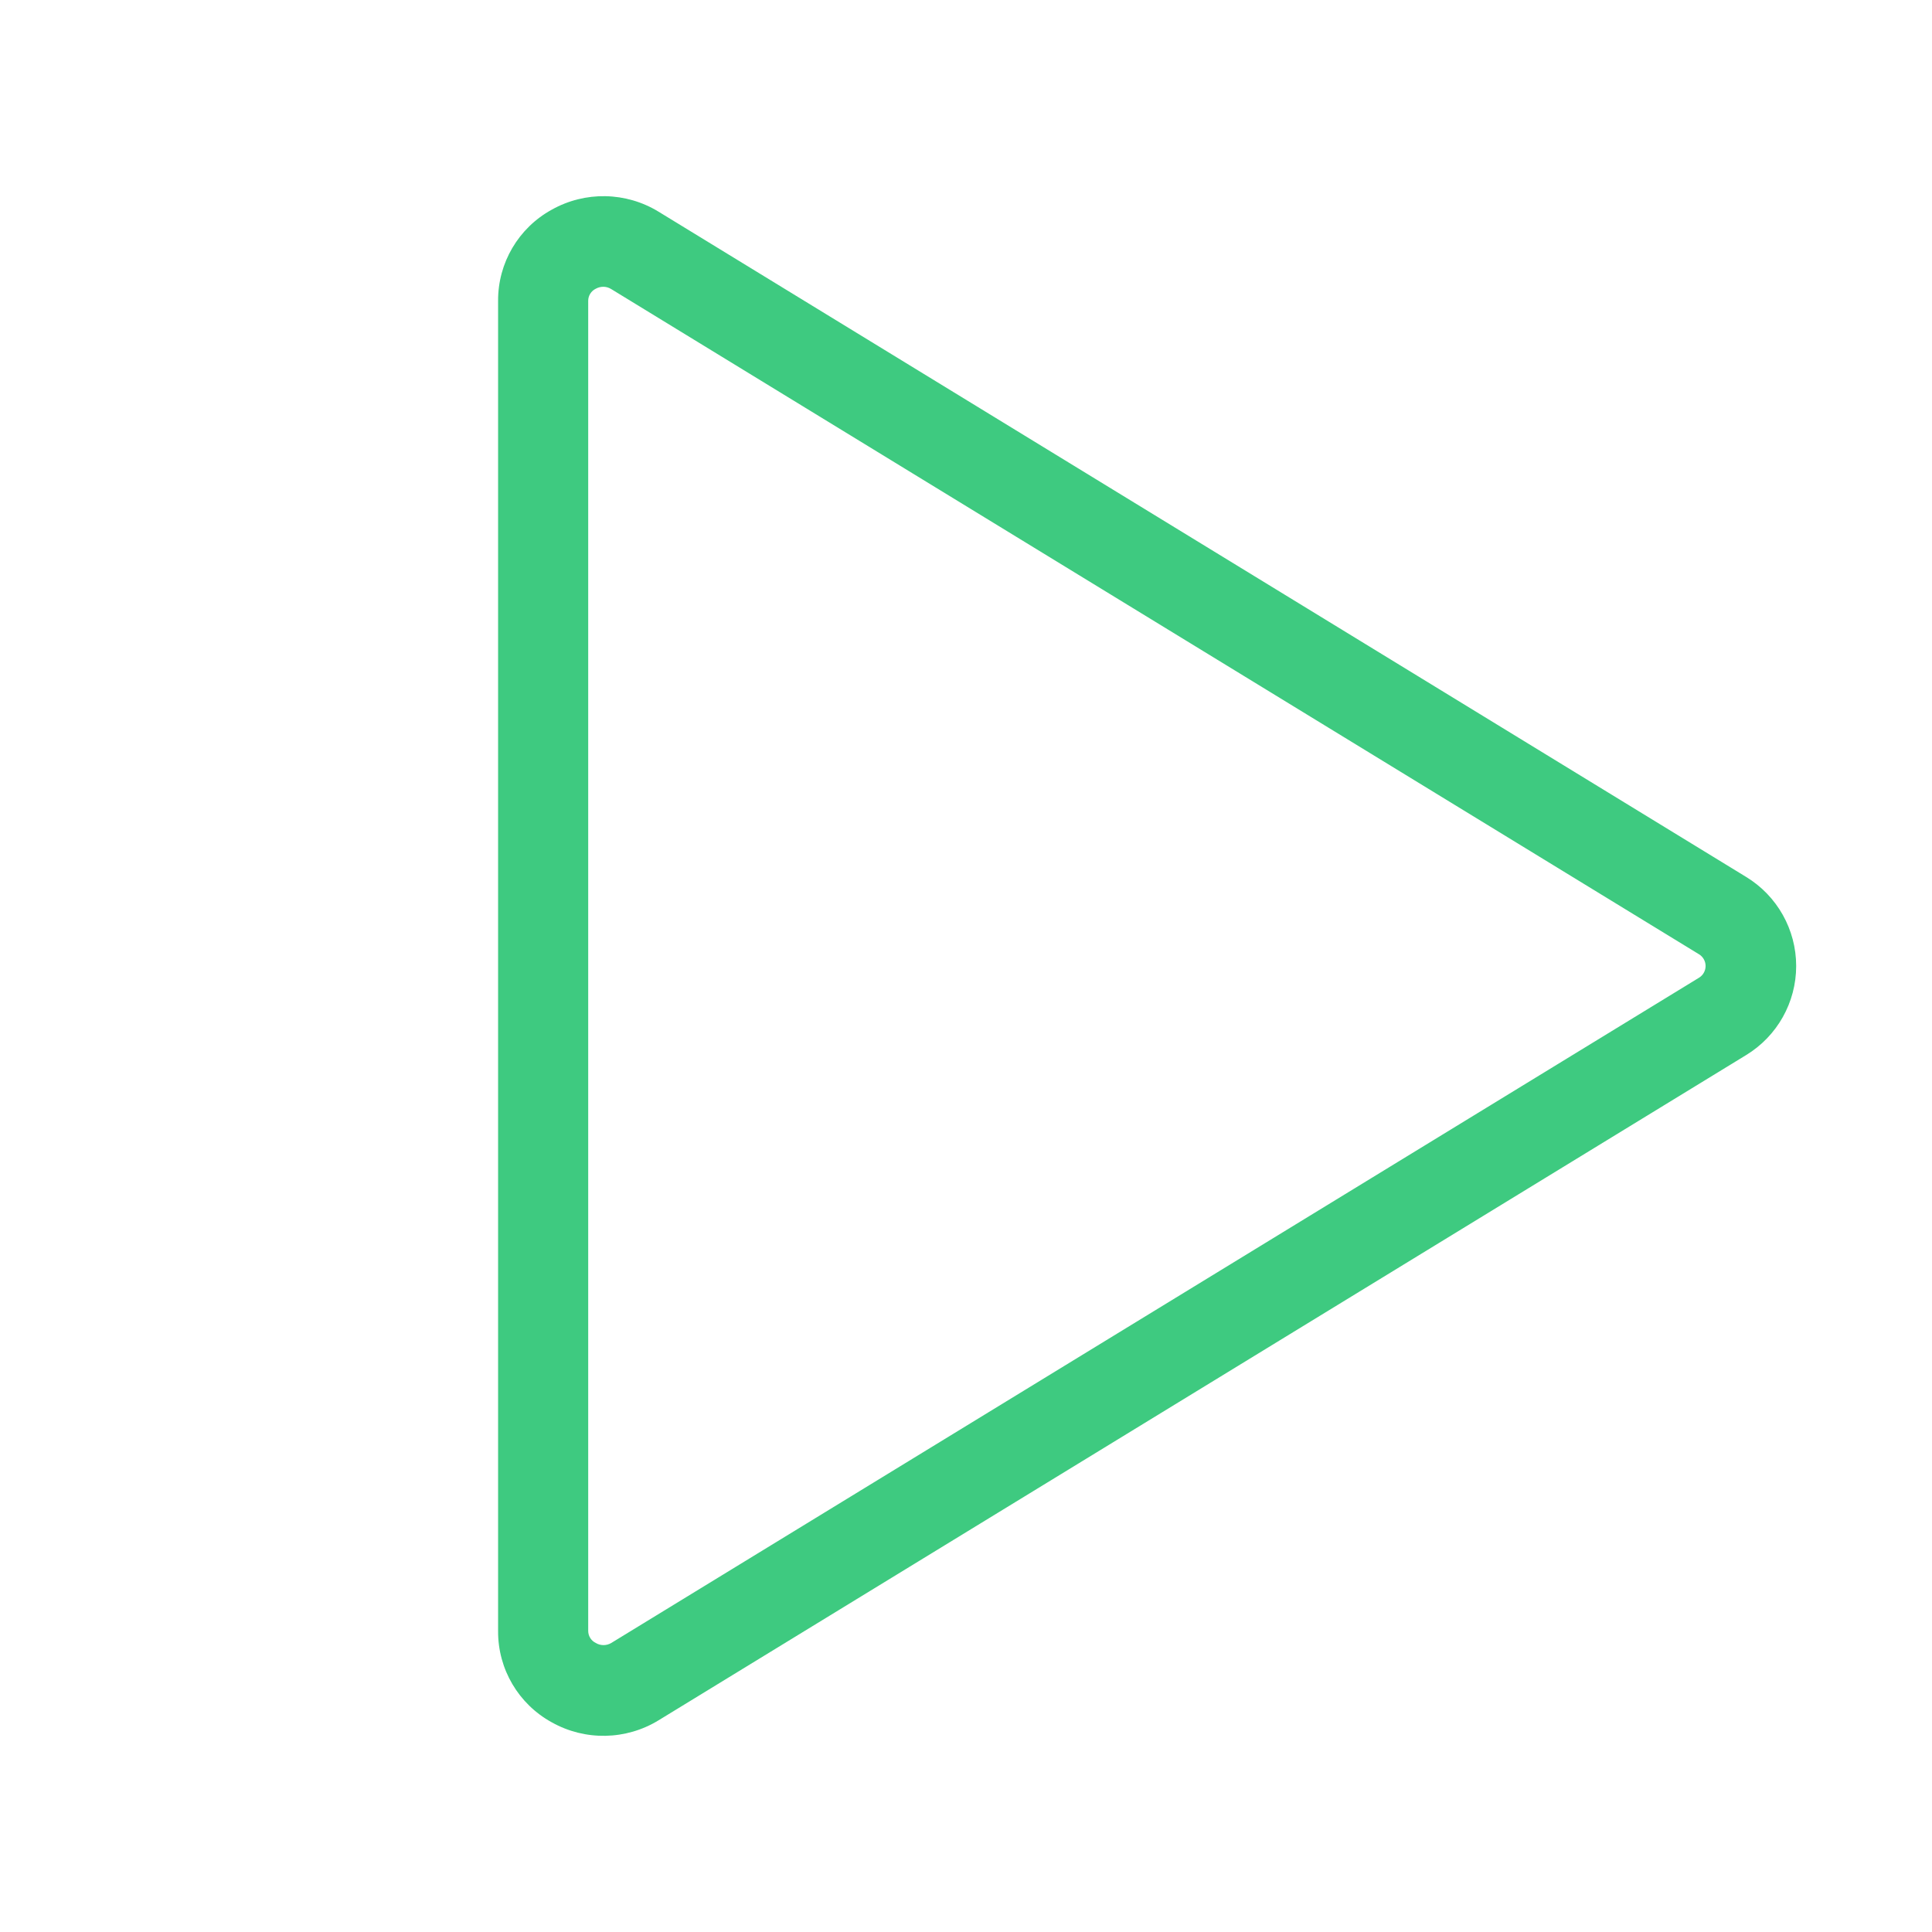
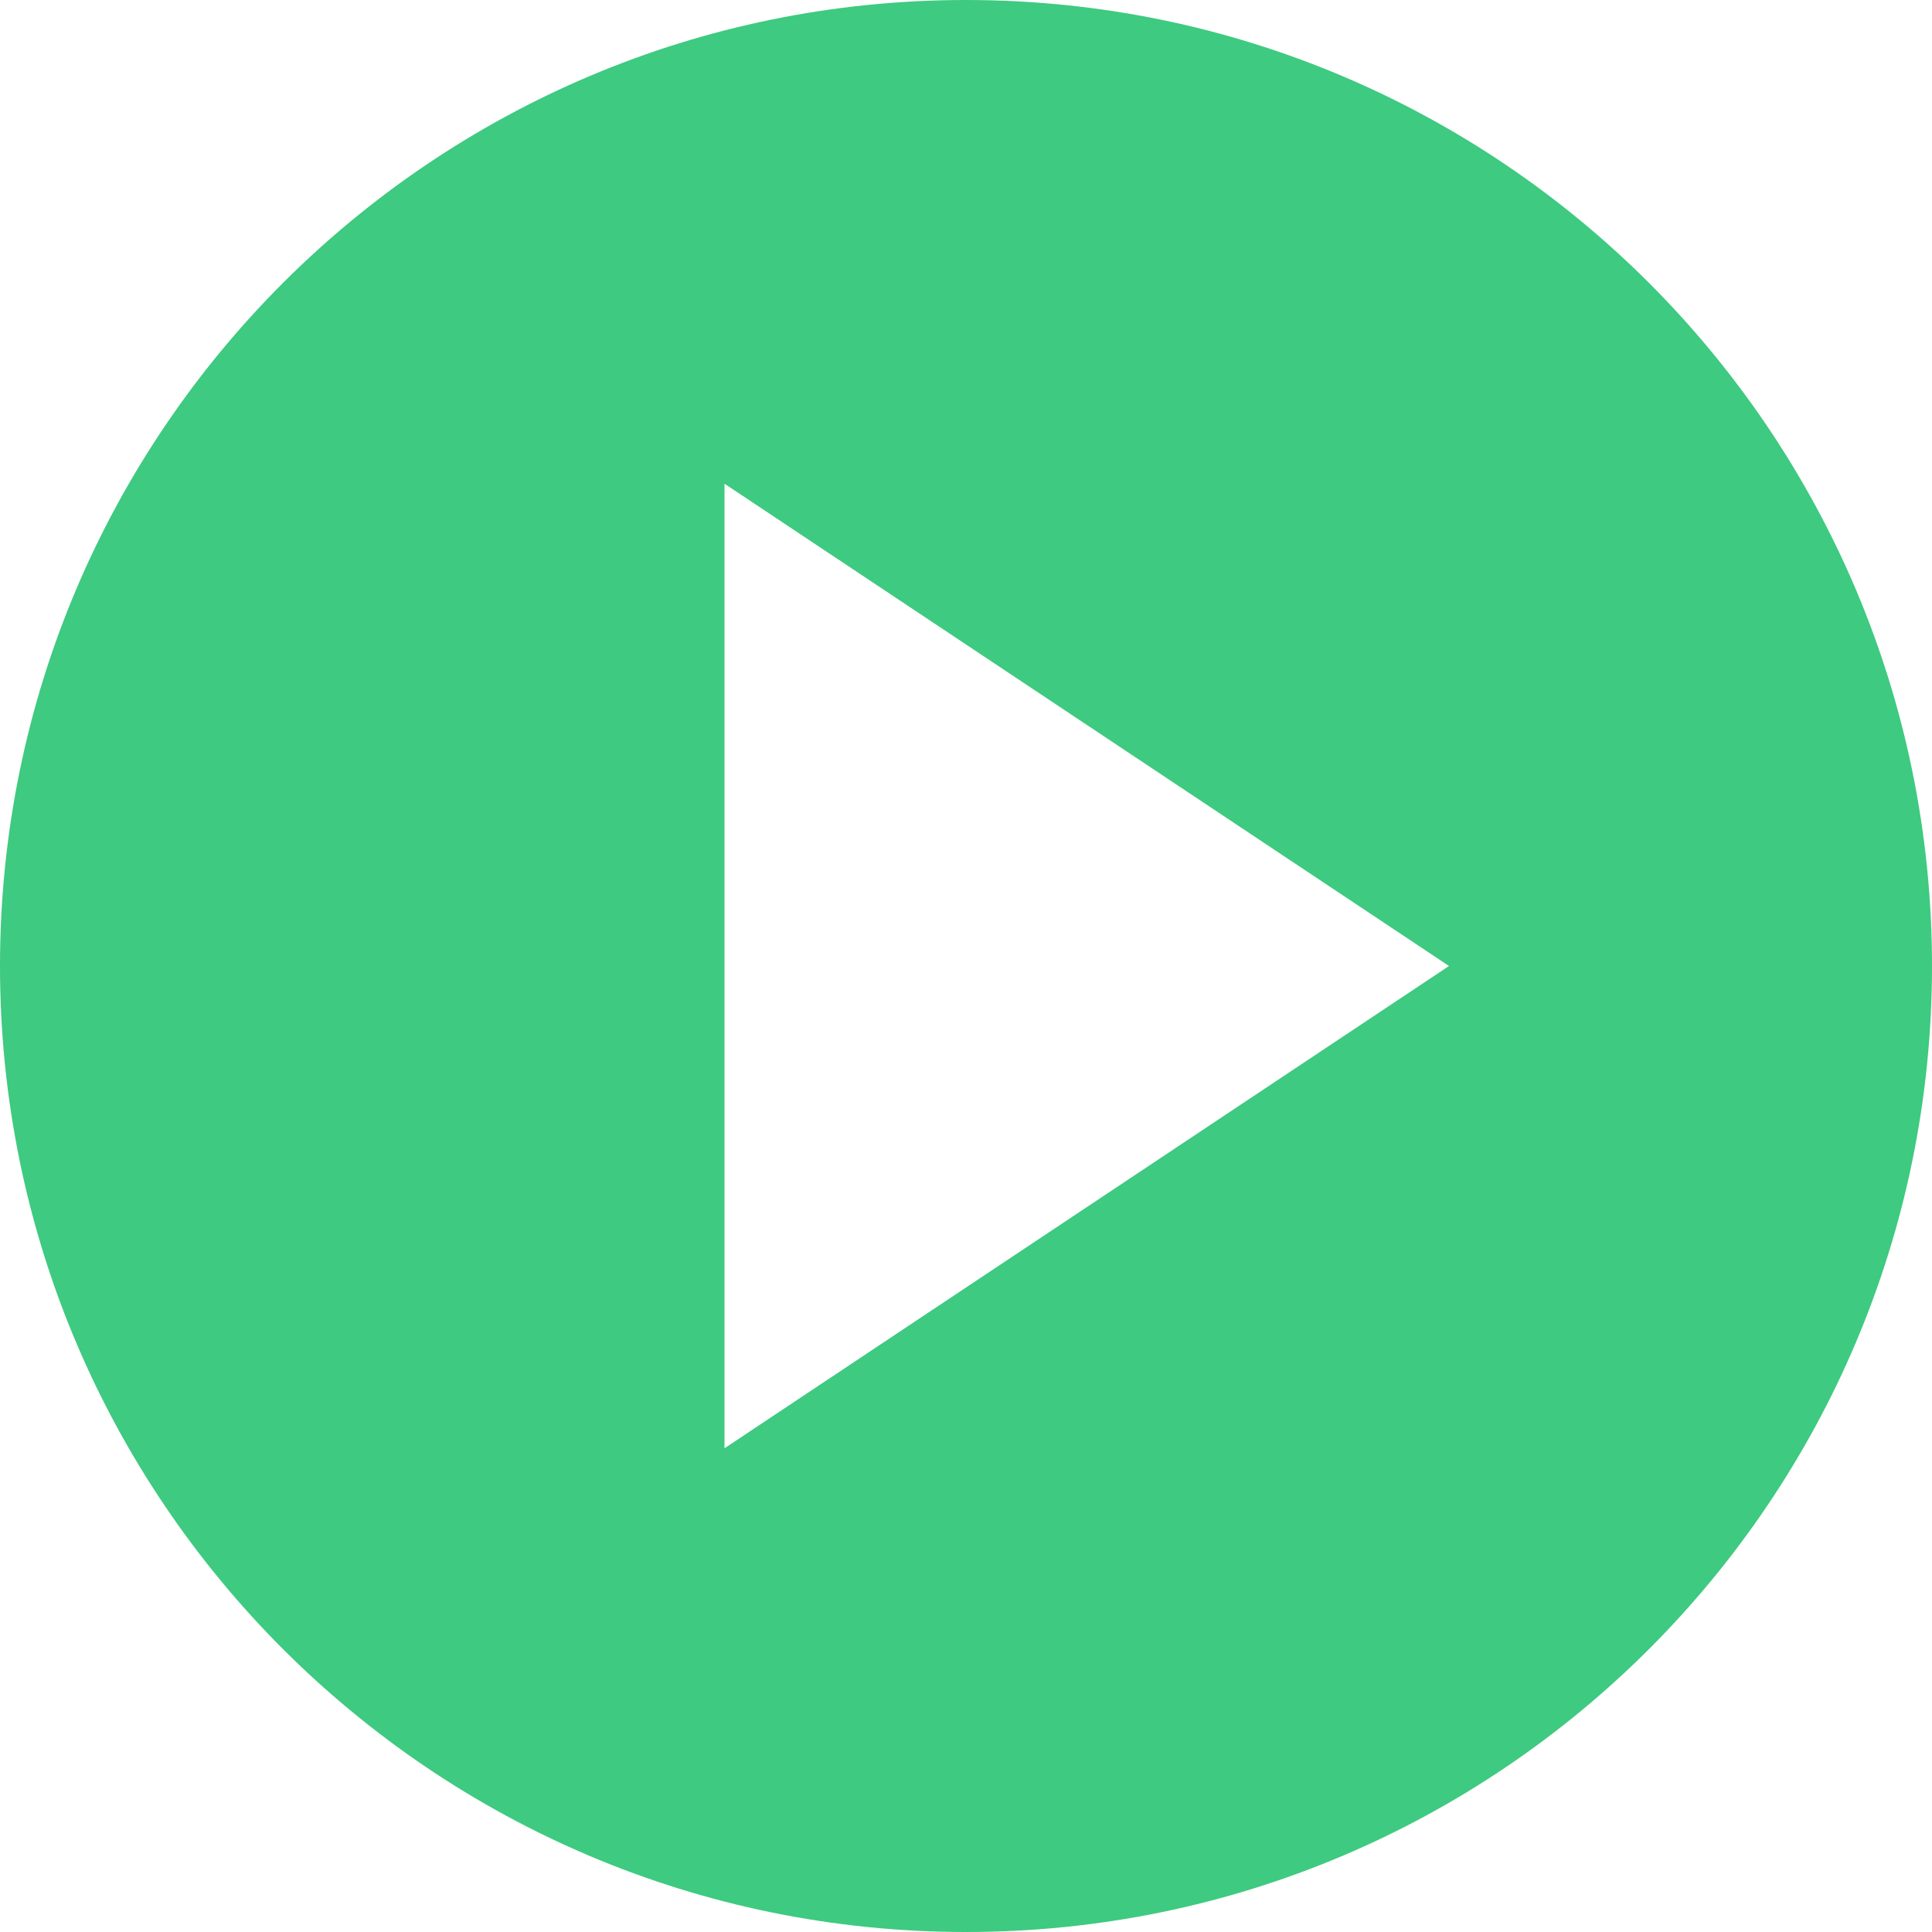
- <svg xmlns="http://www.w3.org/2000/svg" width="256" height="256" viewBox="0 0 256 256">
-   <path fill="#3eca80" d="M231.36 116.19L87.28 28.06a14 14 0 0 0-14.18-.27A13.69 13.69 0 0 0 66 39.87v176.26a13.69 13.69 0 0 0 7.1 12.08a14 14 0 0 0 14.18-.27l144.08-88.13a13.82 13.82 0 0 0 0-23.62m-6.26 13.38L81 217.7a2 2 0 0 1-2.06 0a1.78 1.78 0 0 1-1-1.61V39.87a1.78 1.78 0 0 1 1-1.61A2.06 2.06 0 0 1 80 38a2 2 0 0 1 1 .31l144.1 88.12a1.82 1.82 0 0 1 0 3.14" />
+ <svg xmlns="http://www.w3.org/2000/svg" width="1200" height="1200" viewBox="0 0 1200 1200">
+   <path fill="#3eca80" d="M600 1200C268.65 1200 0 931.35 0 600S268.65 0 600 0s600 268.65 600 600s-268.65 600-600 600M450 300.45v599.1L900 600z" />
</svg>
